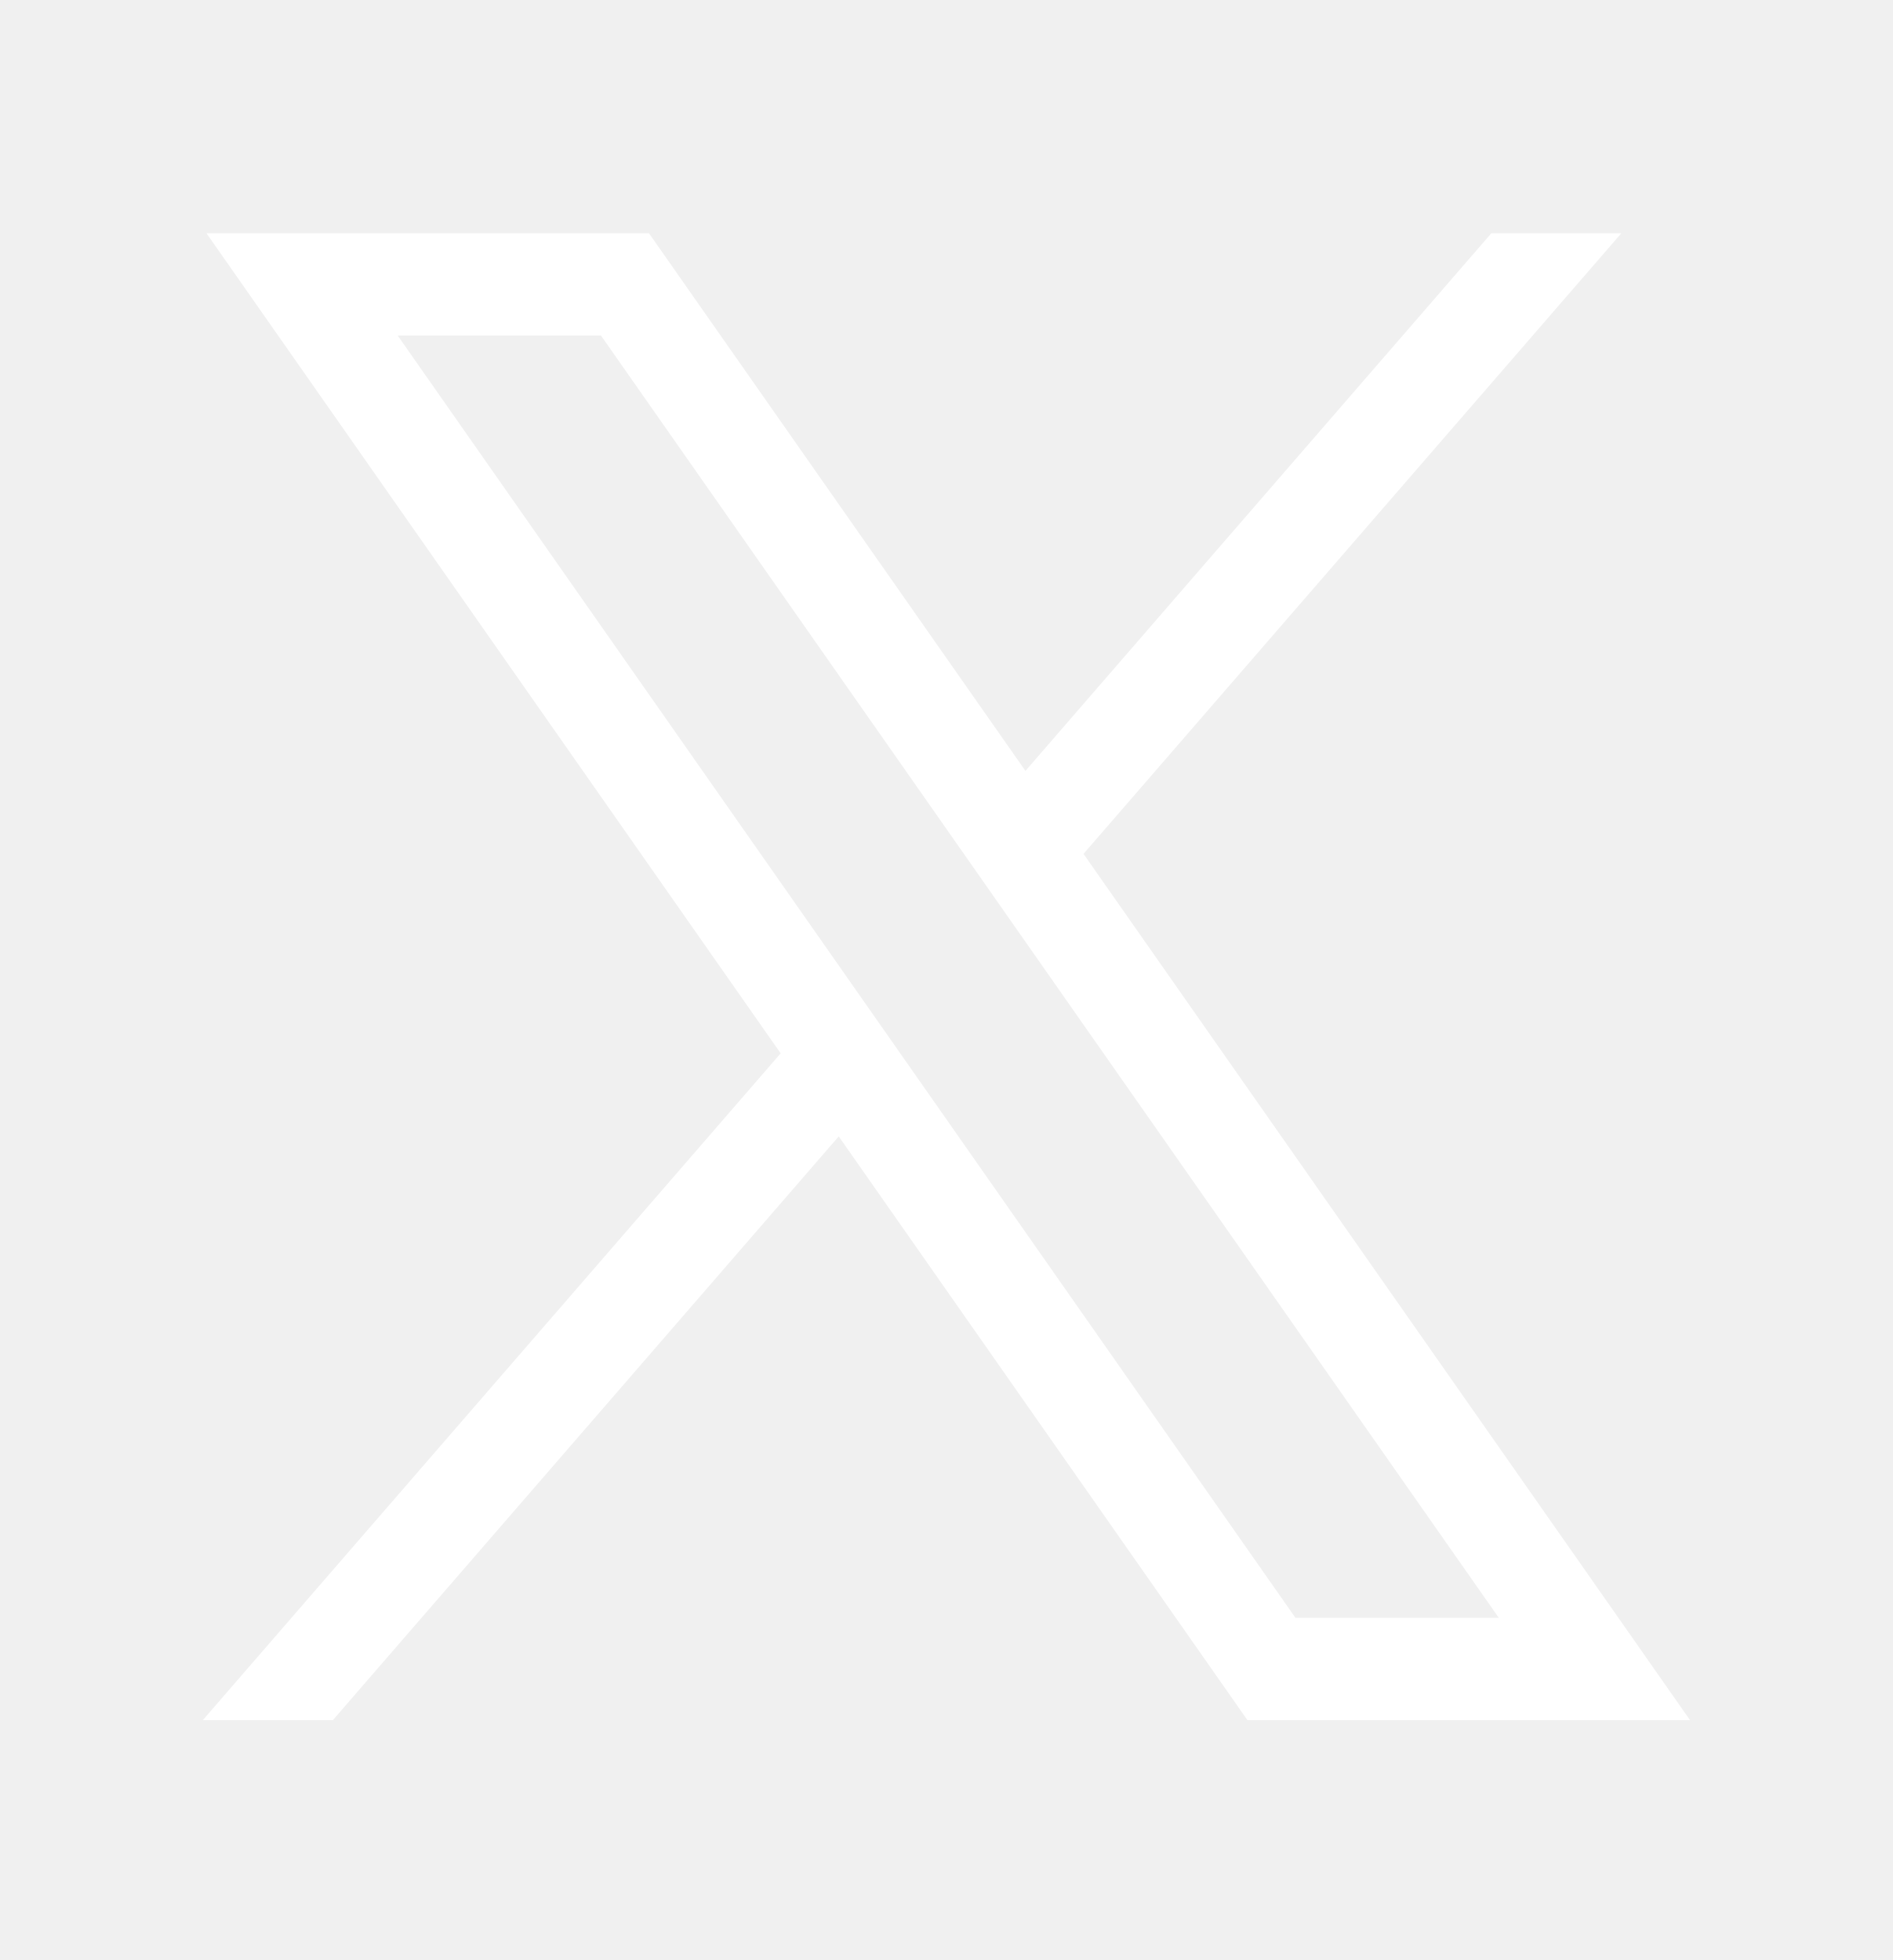
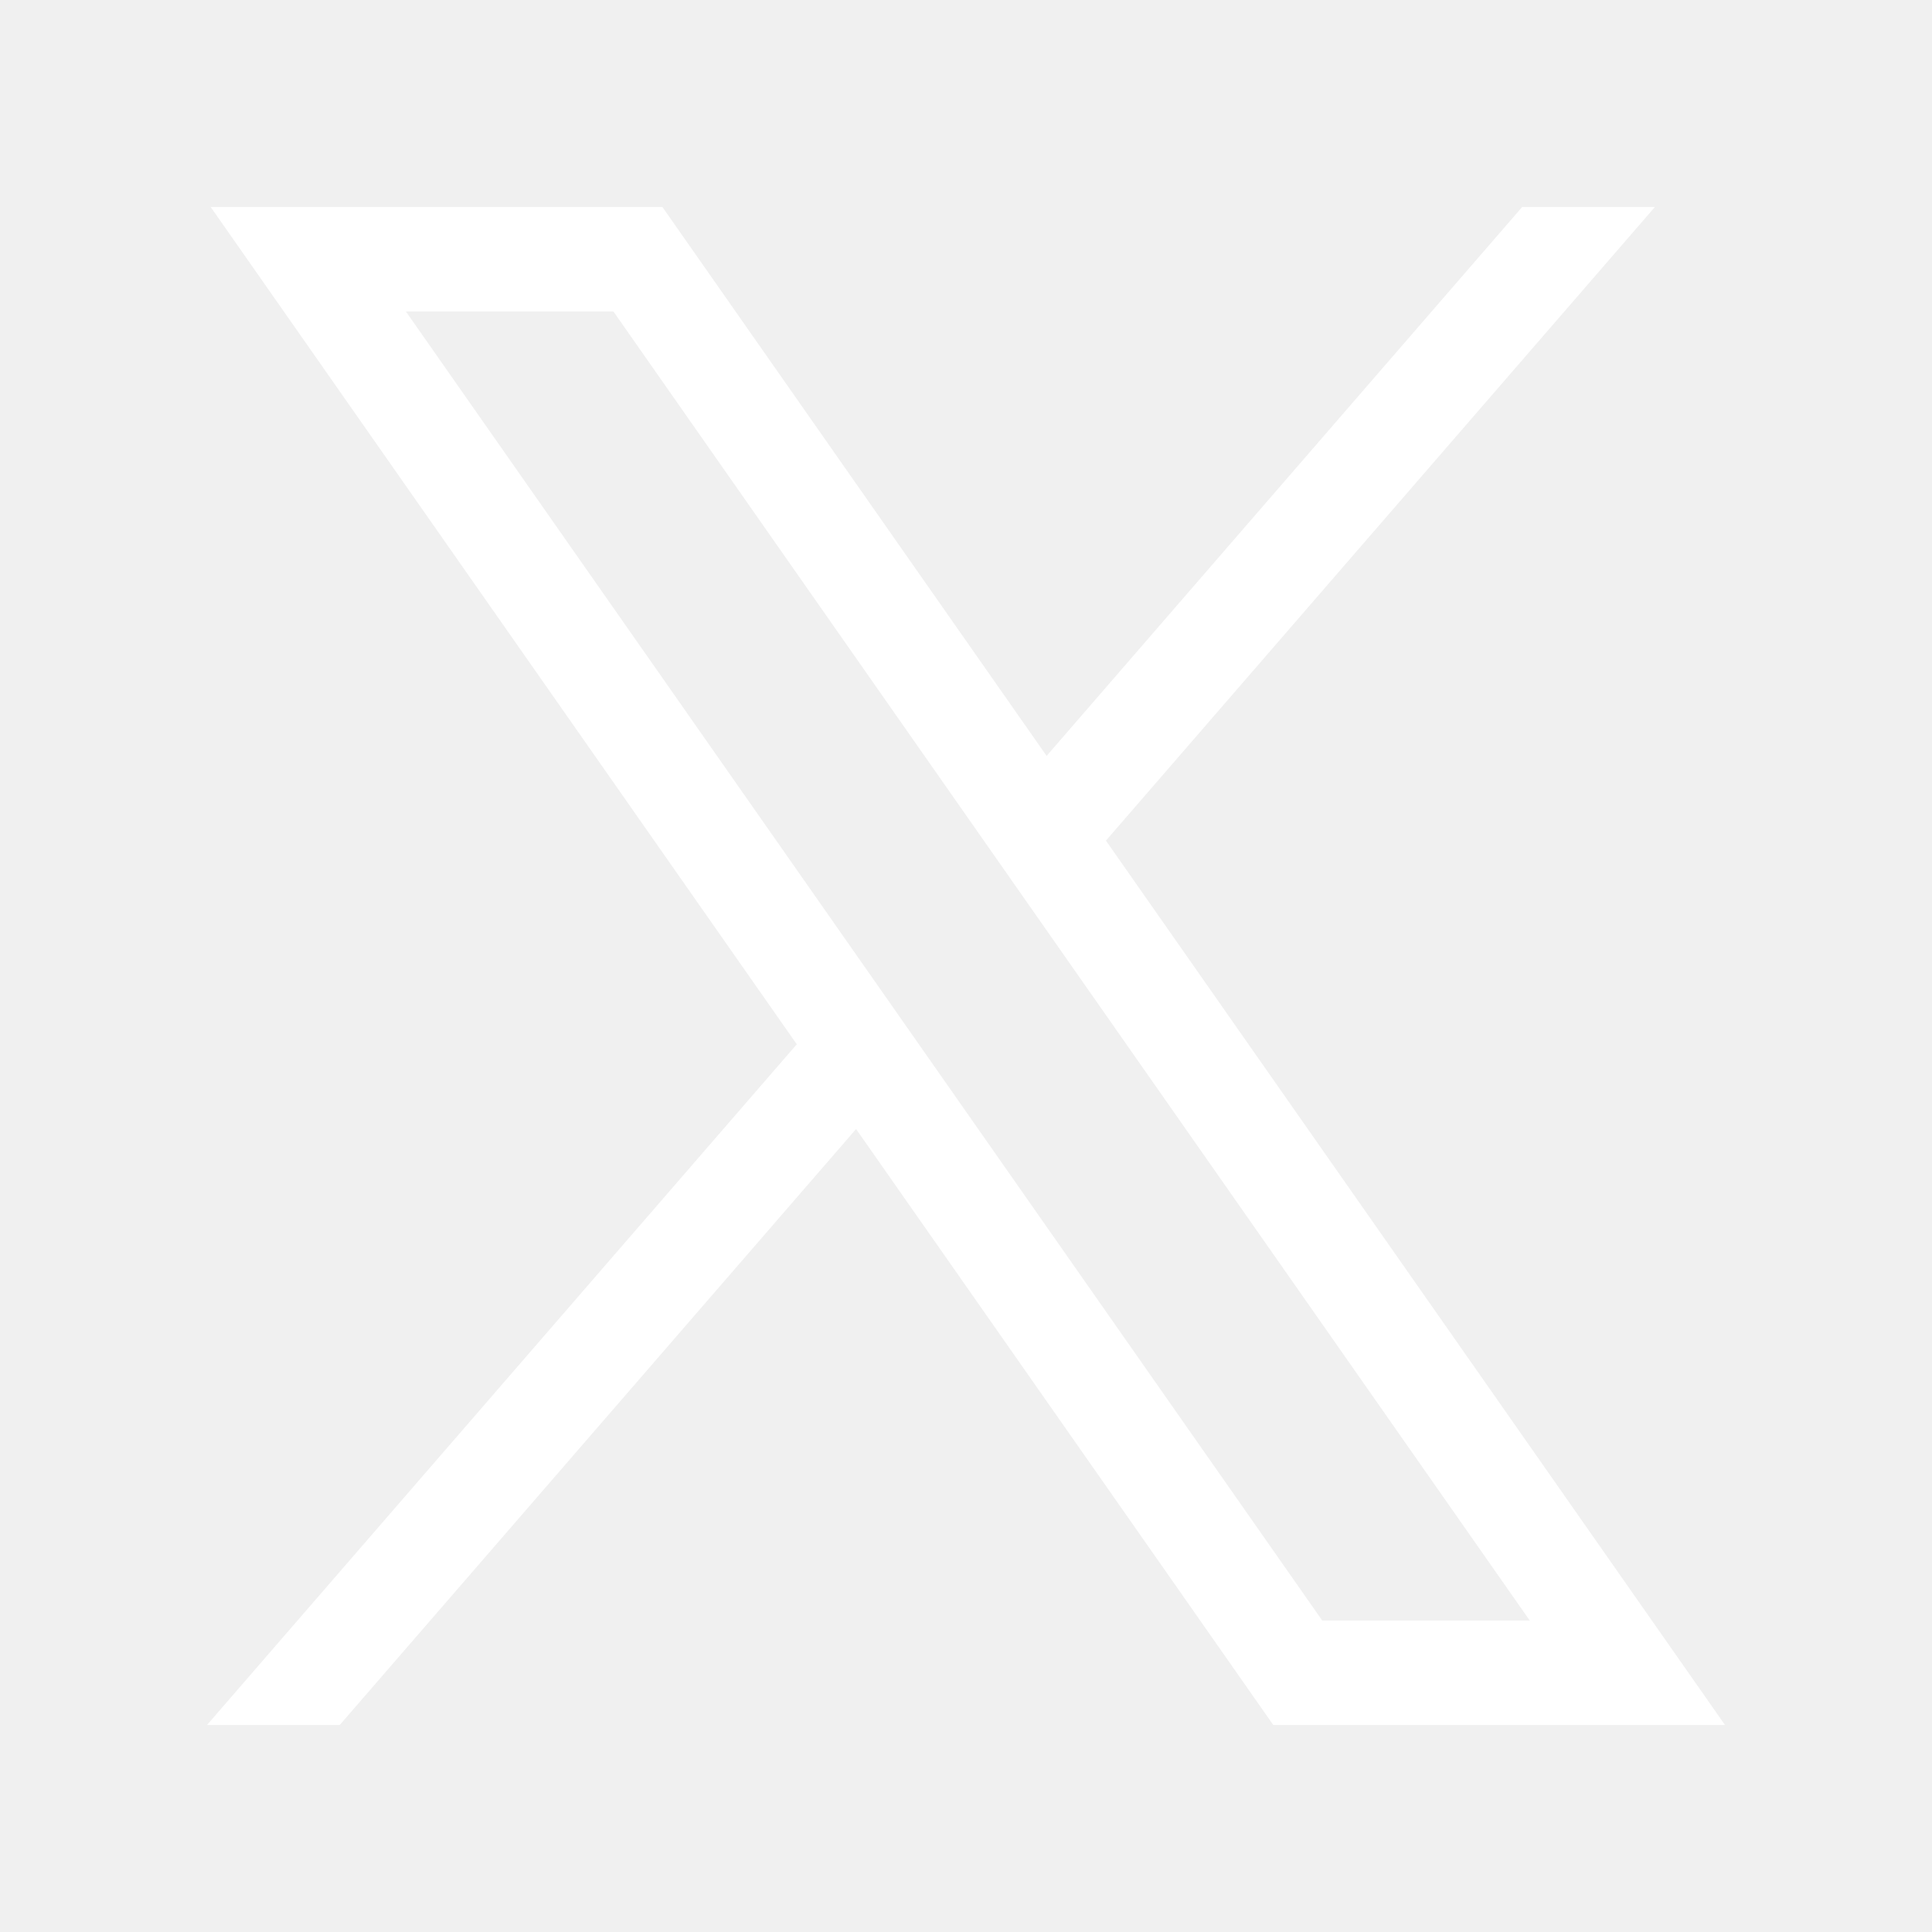
- <svg xmlns="http://www.w3.org/2000/svg" width="28" height="29" viewBox="0 0 28 29" fill="none">
-   <path d="M3.054 3.451L11.548 15.585L3 25.451H4.924L12.407 16.814L18.453 25.451H25L16.028 12.634L23.984 3.451H22.061L15.169 11.406L9.6 3.451H3.054ZM5.883 4.965H8.89L22.171 23.937H19.163L5.883 4.965Z" fill="white" />
+ <svg xmlns="http://www.w3.org/2000/svg" width="56" height="56" viewBox="0 0 56 56" fill="none">
+   <path d="M6.107 6L23.095 30.269L6 50H9.847L24.814 32.725L36.907 50H50L32.056 24.366L47.968 6H44.121L30.337 21.91L19.2 6H6.107ZM11.765 9.028H17.78L44.341 46.972H38.326L11.765 9.028Z" fill="white" />
</svg>
